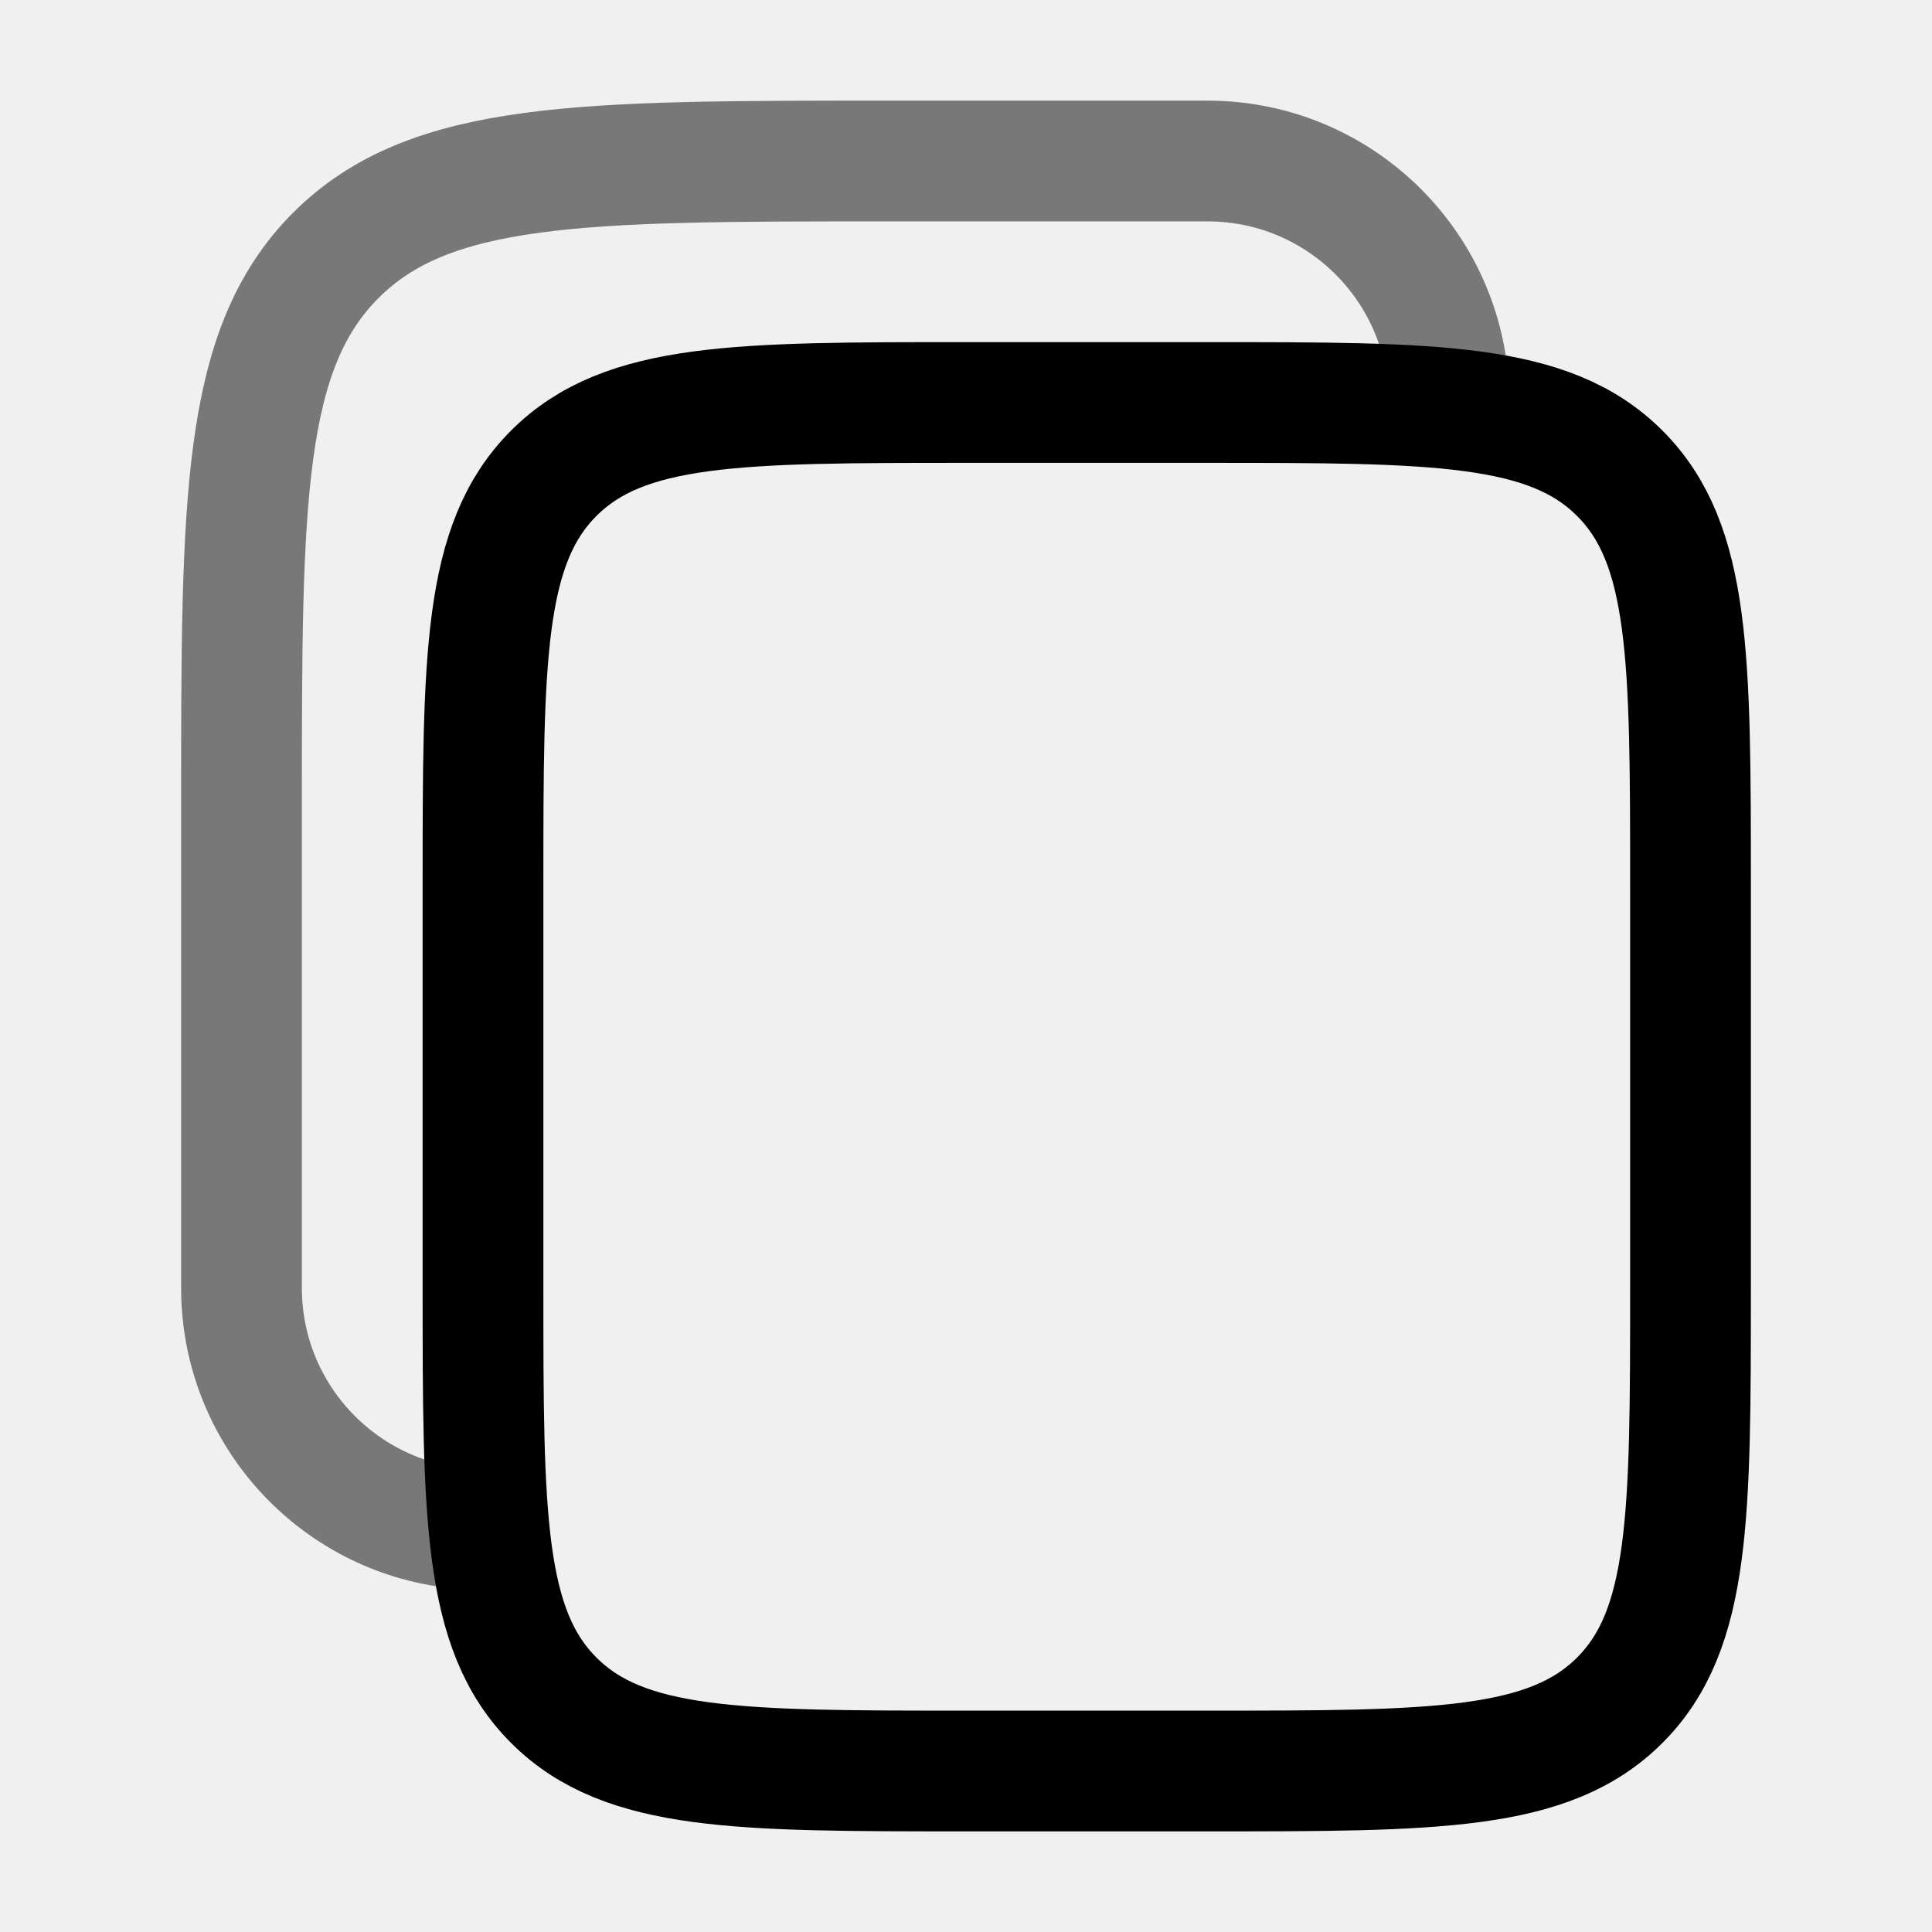
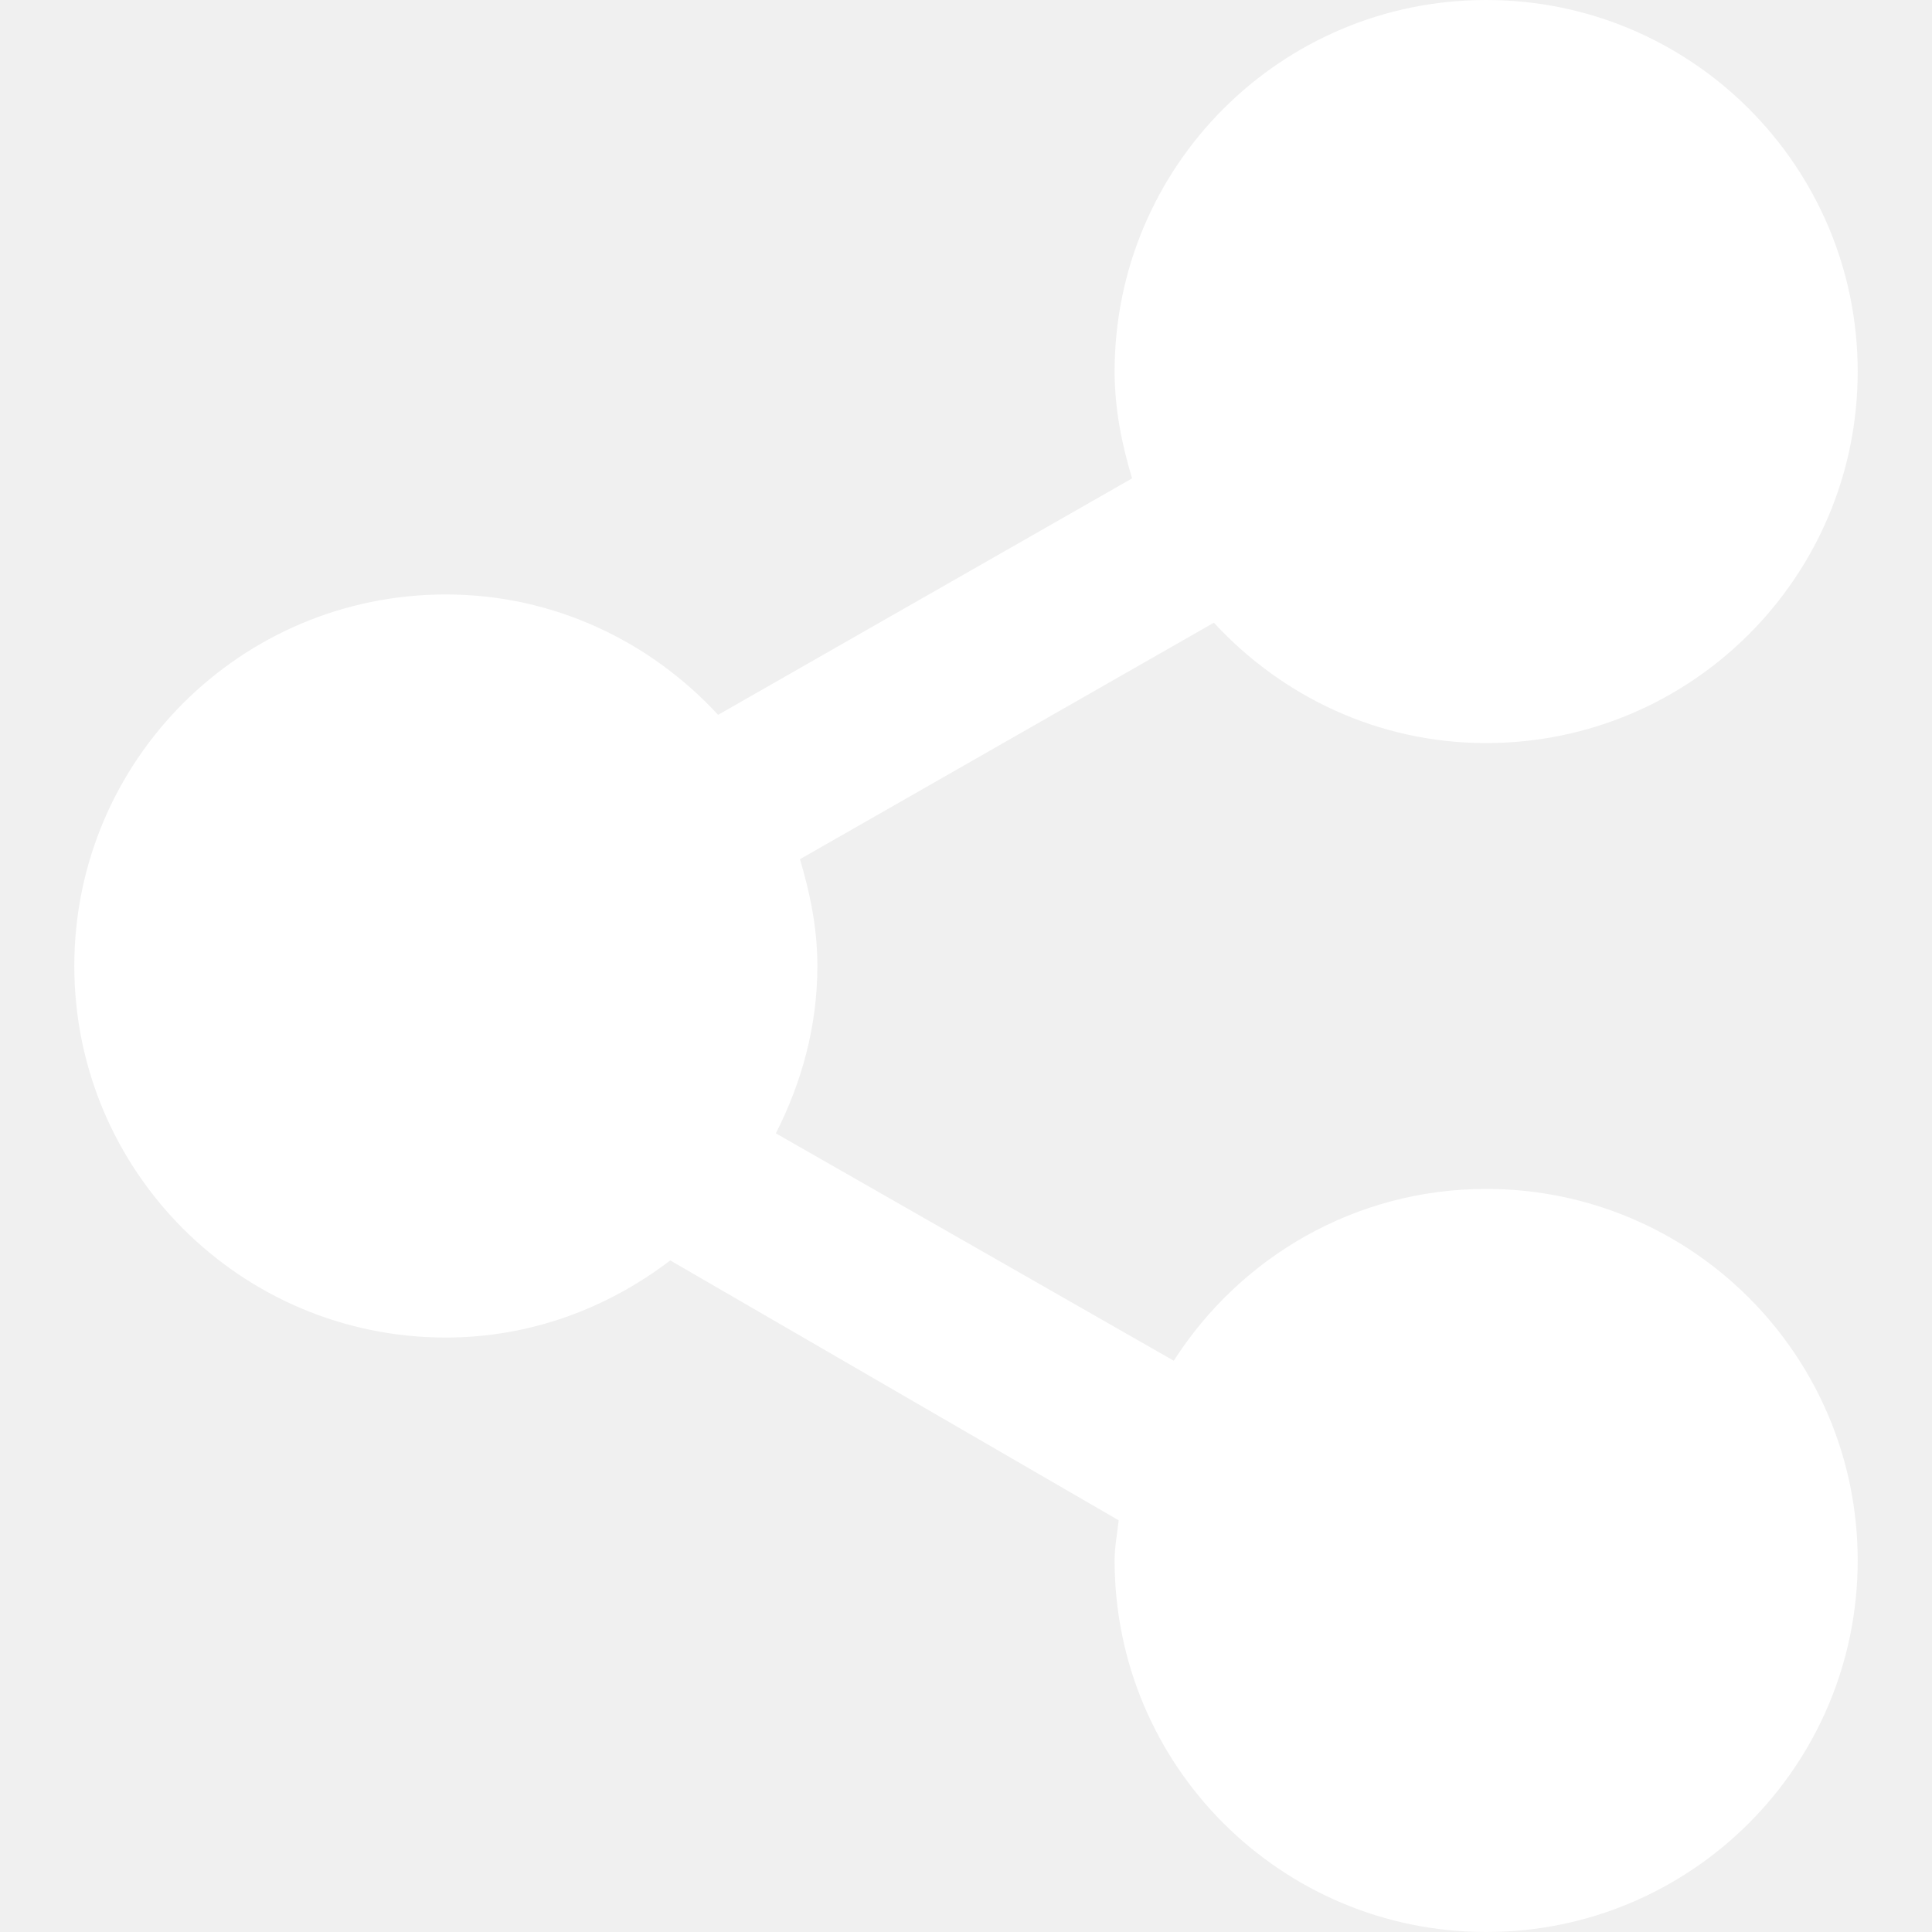
- <svg xmlns="http://www.w3.org/2000/svg" width="800px" height="800px" viewBox="0 0 24 24" fill="none">
-   <path d="M6 11C6 8.172 6 6.757 6.879 5.879C7.757 5 9.172 5 12 5H15C17.828 5 19.243 5 20.121 5.879C21 6.757 21 8.172 21 11V16C21 18.828 21 20.243 20.121 21.121C19.243 22 17.828 22 15 22H12C9.172 22 7.757 22 6.879 21.121C6 20.243 6 18.828 6 16V11Z" stroke="#000000" stroke-width="1.5" />
-   <path opacity="0.5" d="M6 19C4.343 19 3 17.657 3 16V10C3 6.229 3 4.343 4.172 3.172C5.343 2 7.229 2 11 2H15C16.657 2 18 3.343 18 5" stroke="#000000" stroke-width="1.5" />
+ <svg xmlns="http://www.w3.org/2000/svg" width="800px" height="800px" viewBox="-1 0 26 26" version="1.1" fill="#000000">
+   <g id="SVGRepo_bgCarrier" stroke-width="0" />
+   <g id="SVGRepo_tracerCarrier" stroke-linecap="round" stroke-linejoin="round" />
+   <g id="SVGRepo_iconCarrier">
+     <defs> </defs>
+     <g id="Page-1" stroke="none" stroke-width="1" fill="none" fill-rule="evenodd">
+       <g id="Icon-Set-Filled" transform="translate(-314, -728)" fill="#ffffff">
+         <path d="M333,744 C331.23,744 329.685,744.925 328.796,746.312 L323.441,743.252 C323.787,742.572 324,741.814 324,741 C324,740.497 323.903,740.021 323.765,739.563 L329.336,736.38 C330.249,737.37 331.547,738 333,738 C335.762,738 338,735.762 338,733 C338,730.238 335.762,728 333,728 C330.238,728 328,730.238 328,733 C328,733.503 328.097,733.979 328.235,734.438 L322.664,737.62 C321.751,736.631 320.453,736 319,736 C316.238,736 314,738.238 314,741 C314,743.762 316.238,746 319,746 C320.14,746 321.179,745.604 322.02,744.962 L328.055,748.46 C328.035,748.64 328,748.814 328,749 C328,751.762 330.238,754 333,754 C335.762,754 338,751.762 338,749 C338,746.238 335.762,744 333,744" id="share"> </path>
+       </g>
+     </g>
+   </g>
</svg>
